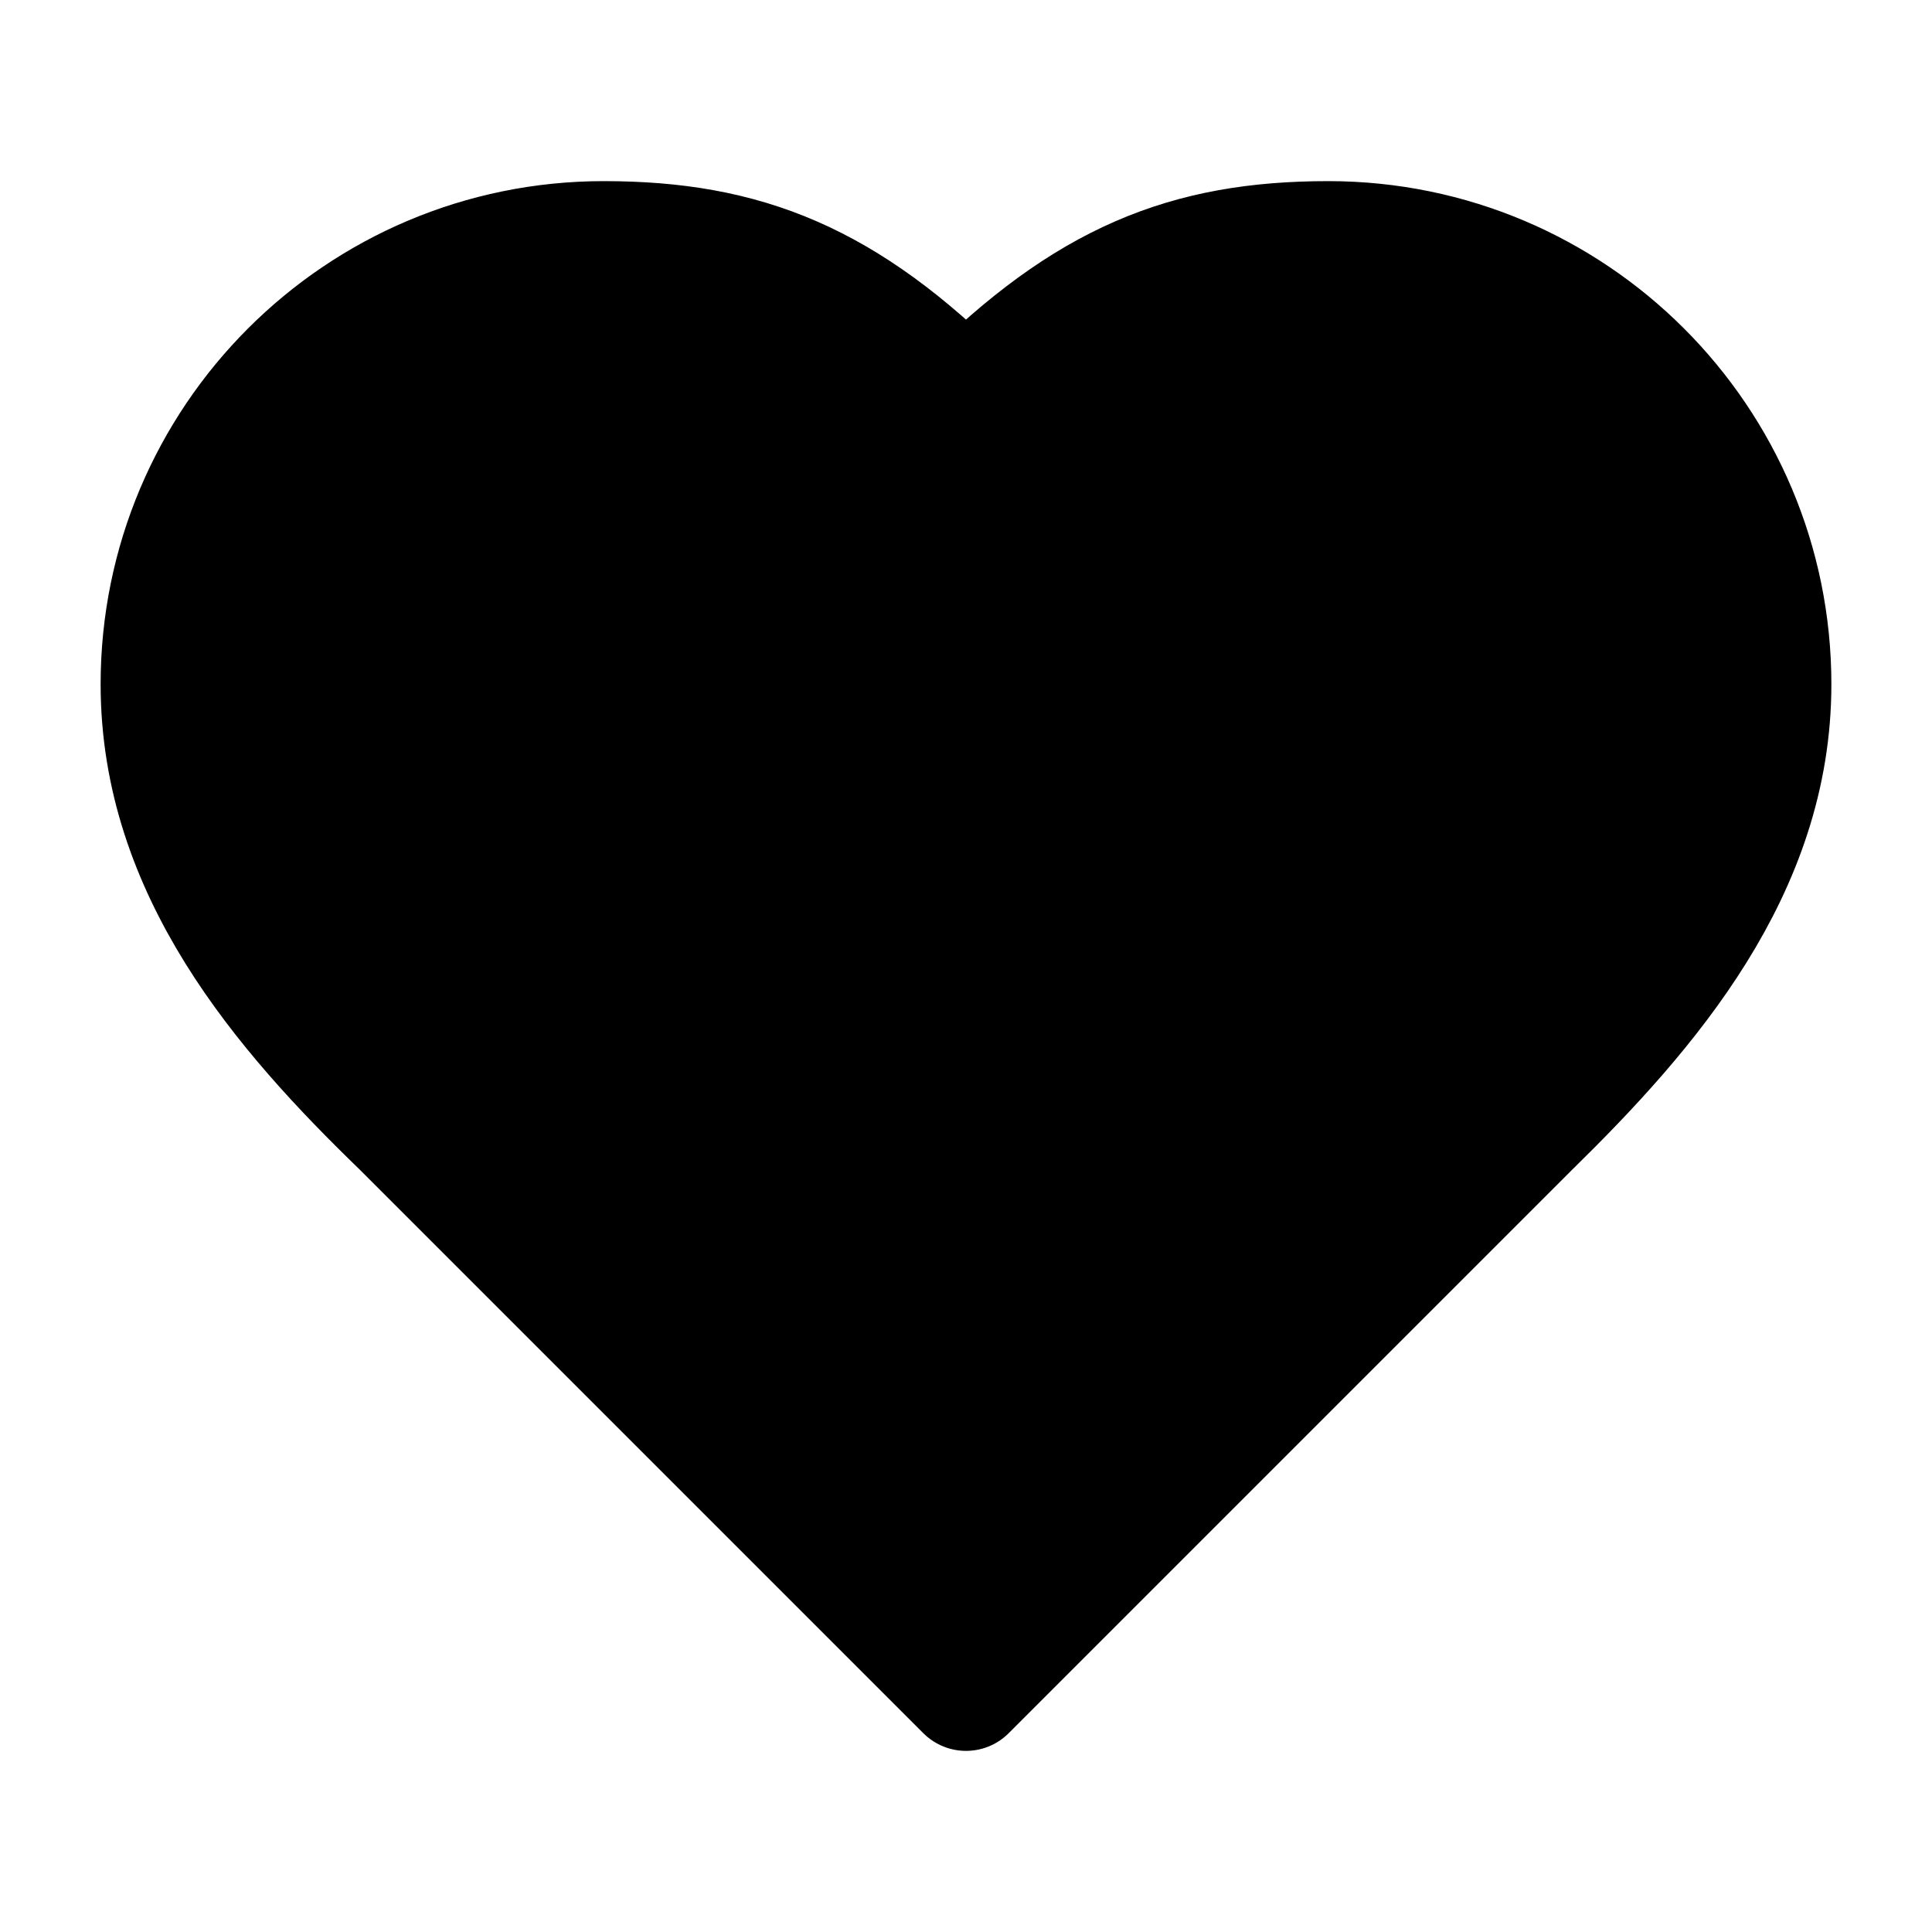
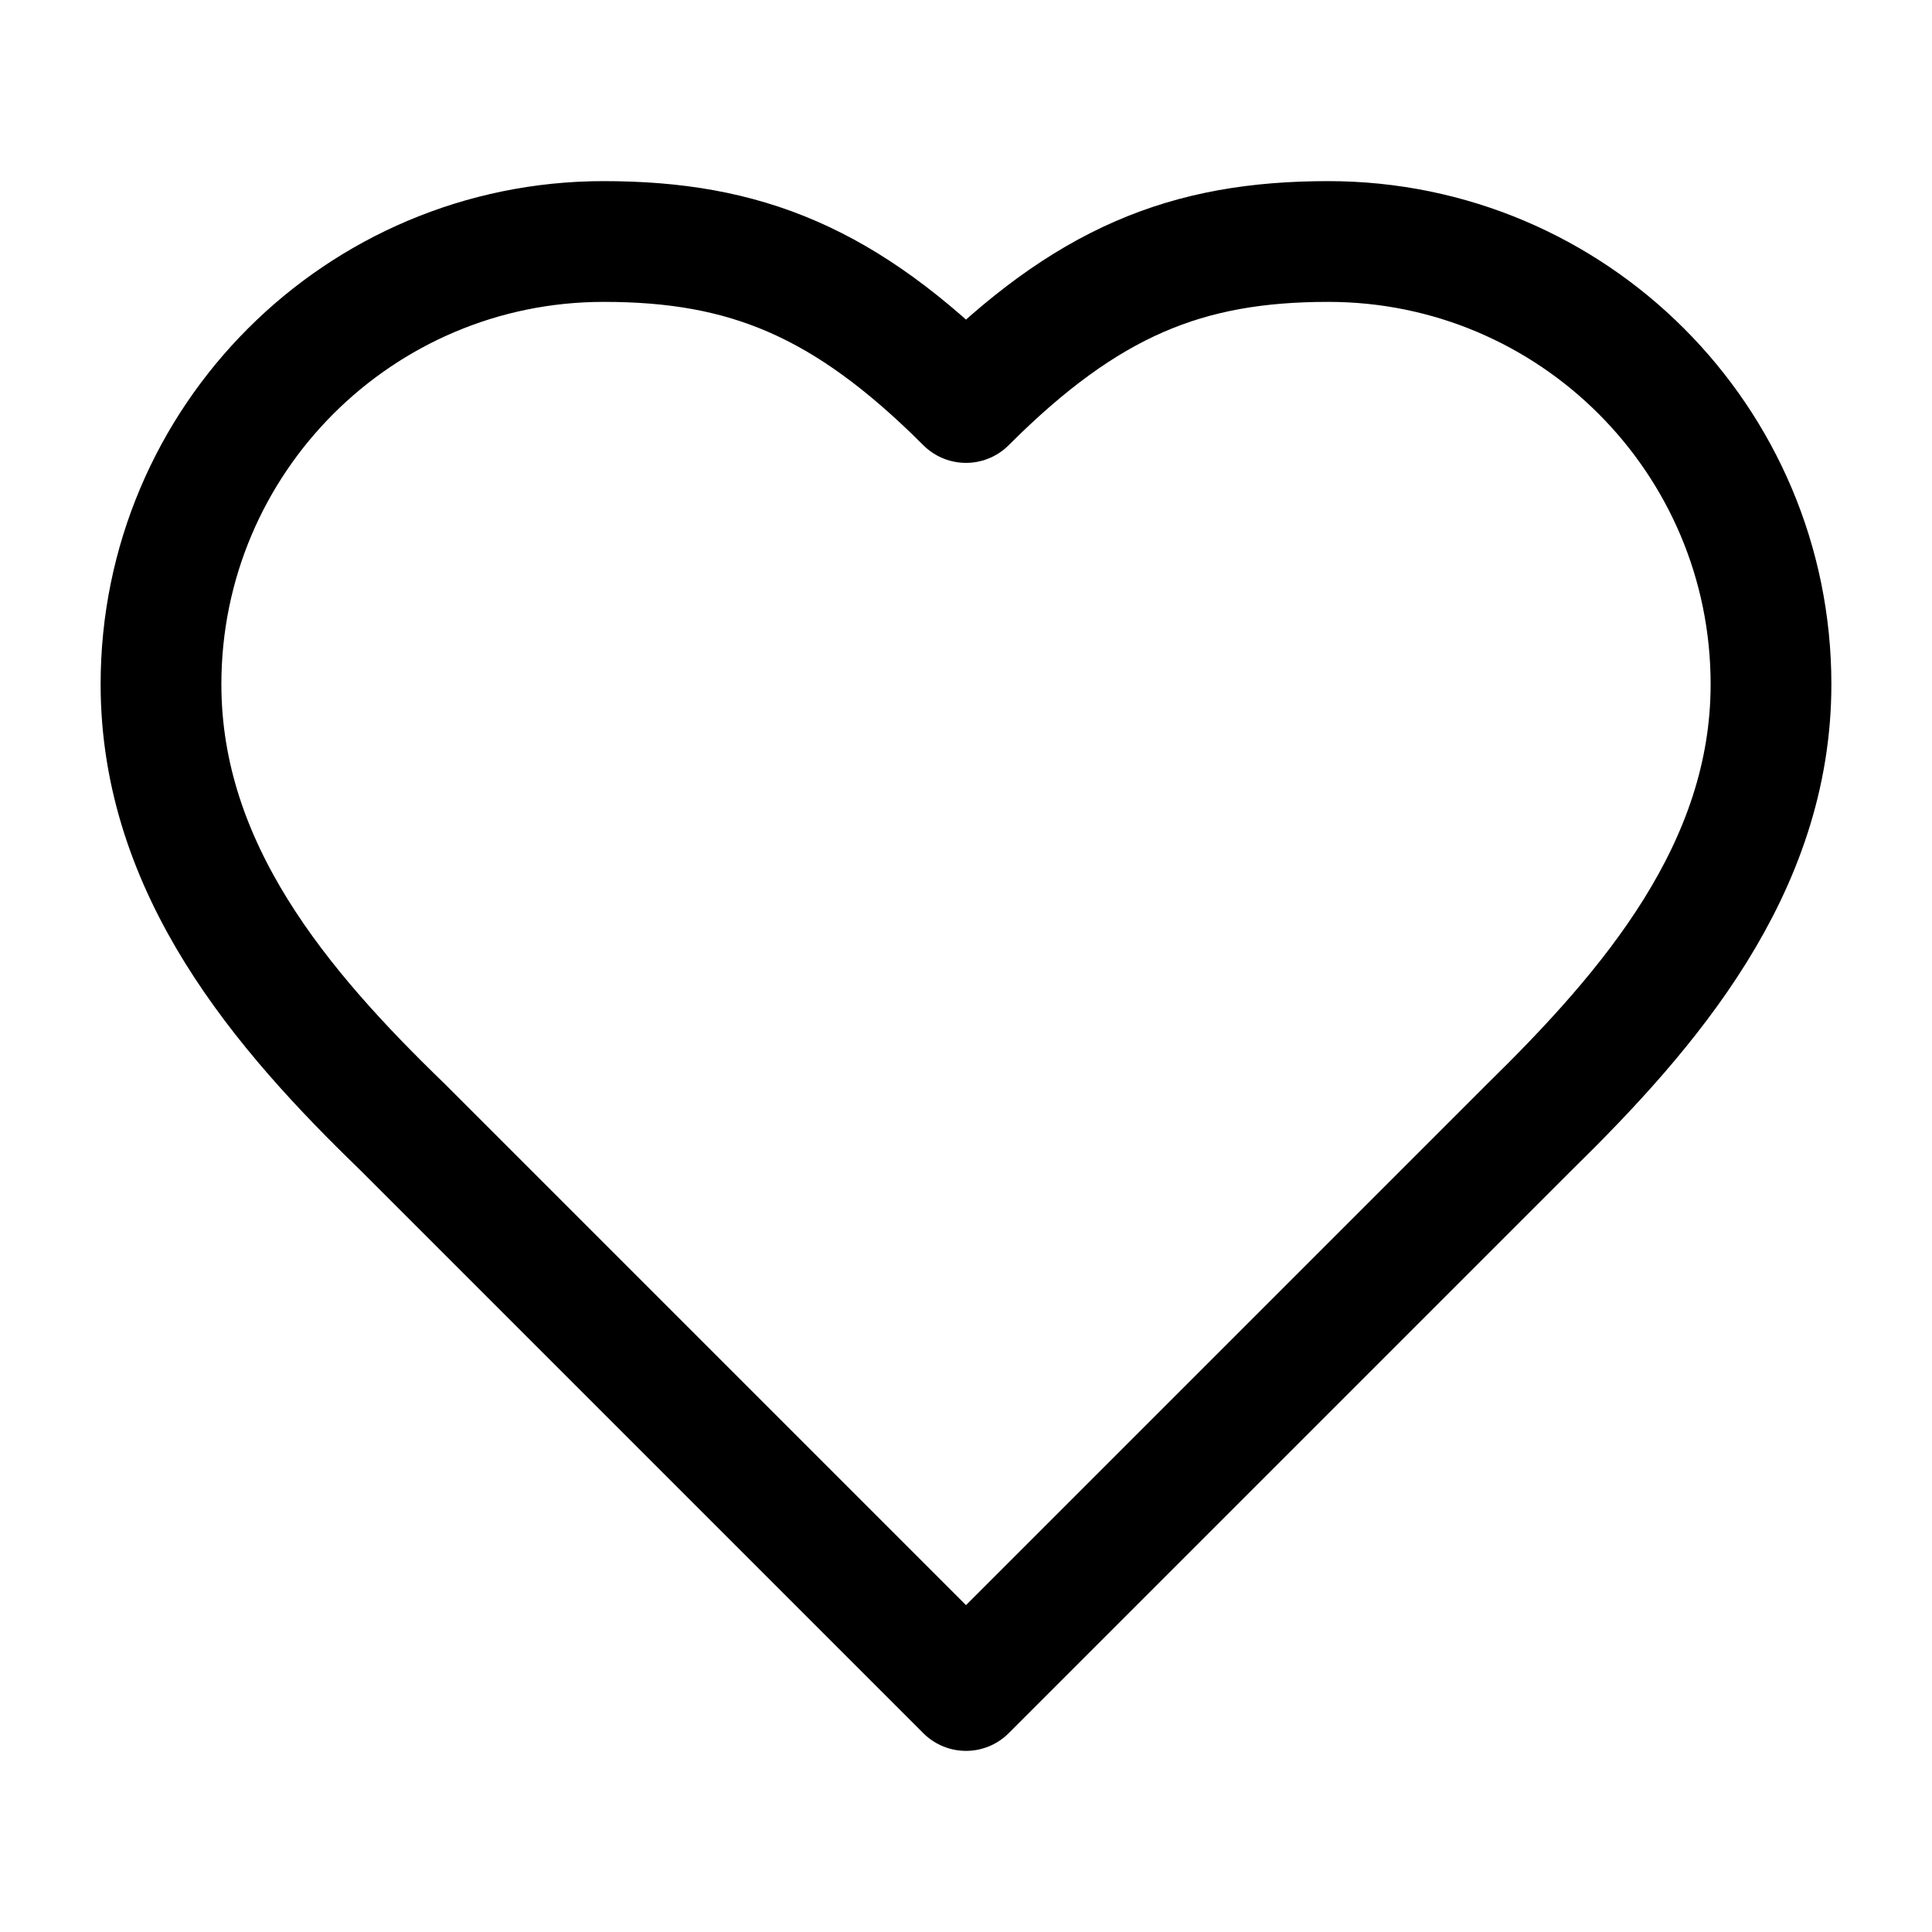
- <svg xmlns="http://www.w3.org/2000/svg" width="24" height="24" viewBox="0 0 24 24" fill="currentColor" fill-opacity="1" stroke="currentColor" stroke-width="1.5" stroke-linecap="round" stroke-linejoin="round">
+ <svg xmlns="http://www.w3.org/2000/svg" width="24" height="24" viewBox="0 0 24 24" fill="none" stroke="currentColor" stroke-width="1.5" stroke-linecap="round" stroke-linejoin="round">
  <path d="M19 14c1.49-1.46 3-3.21 3-5.5A5.5 5.5 0 0 0 16.5 3c-1.76 0-3 .5-4.5 2-1.5-1.5-2.74-2-4.5-2A5.5 5.5 0 0 0 2 8.5c0 2.3 1.5 4.05 3 5.5l7 7Z" />
</svg>
